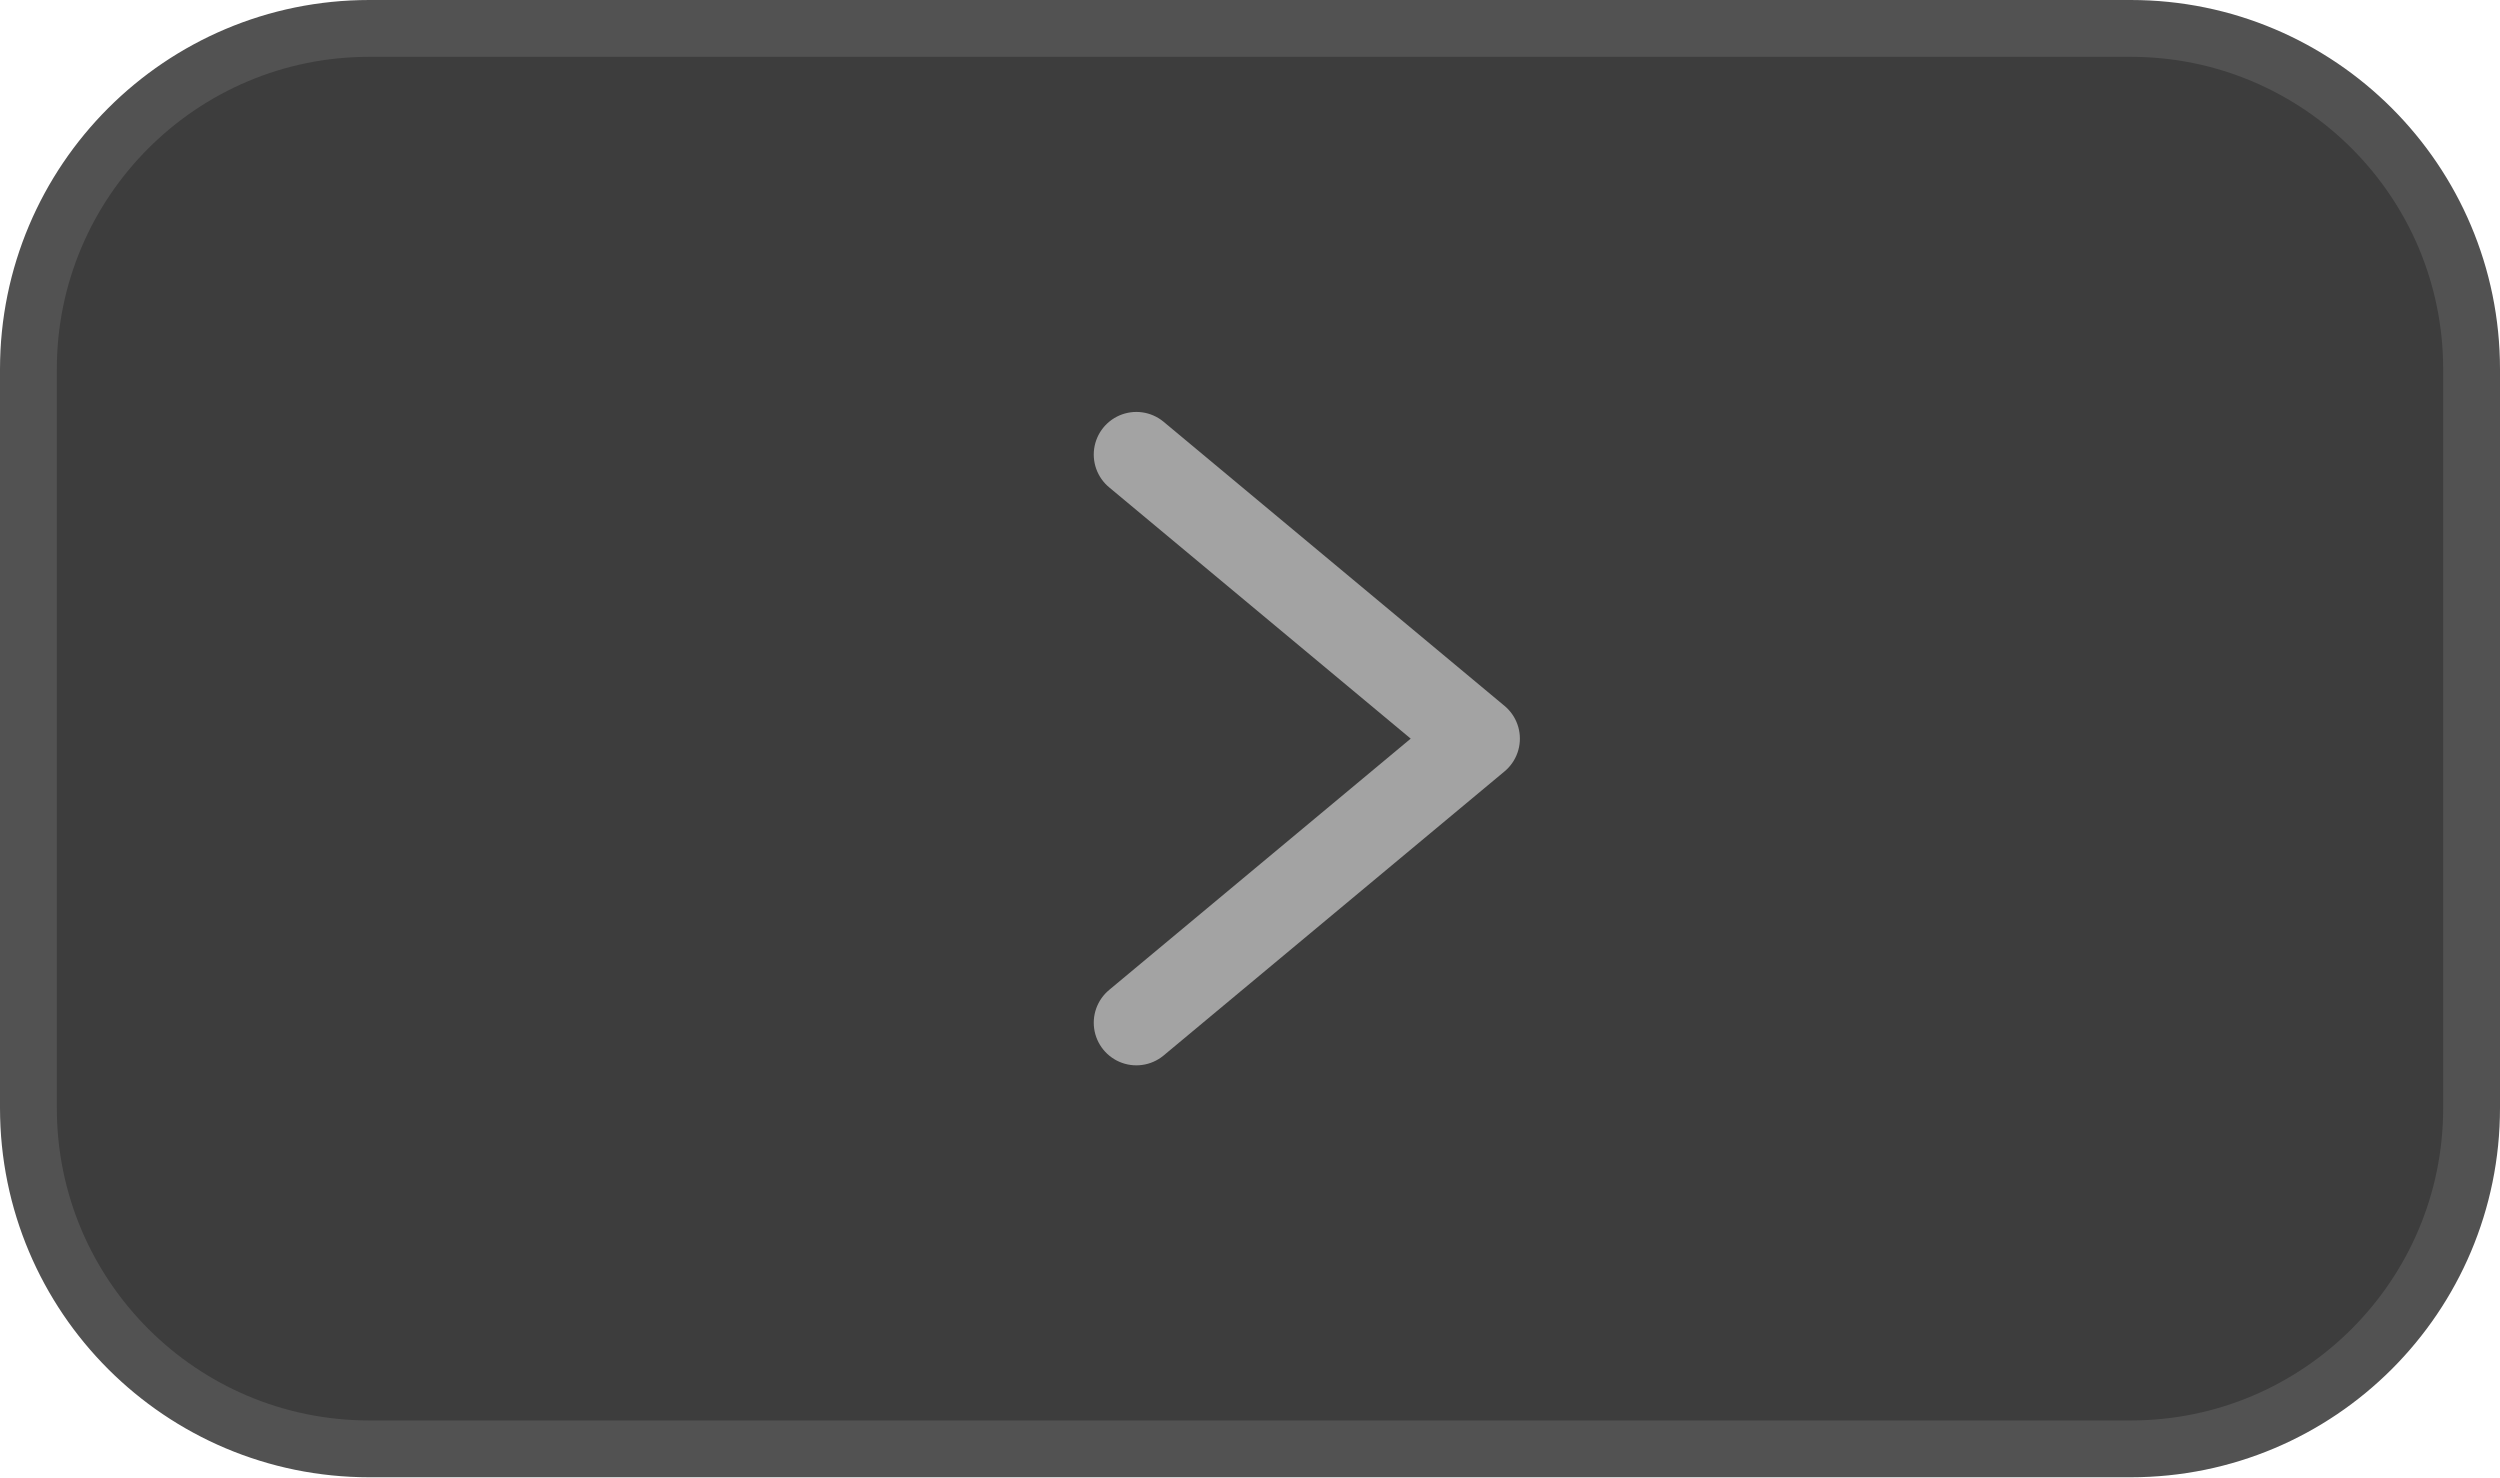
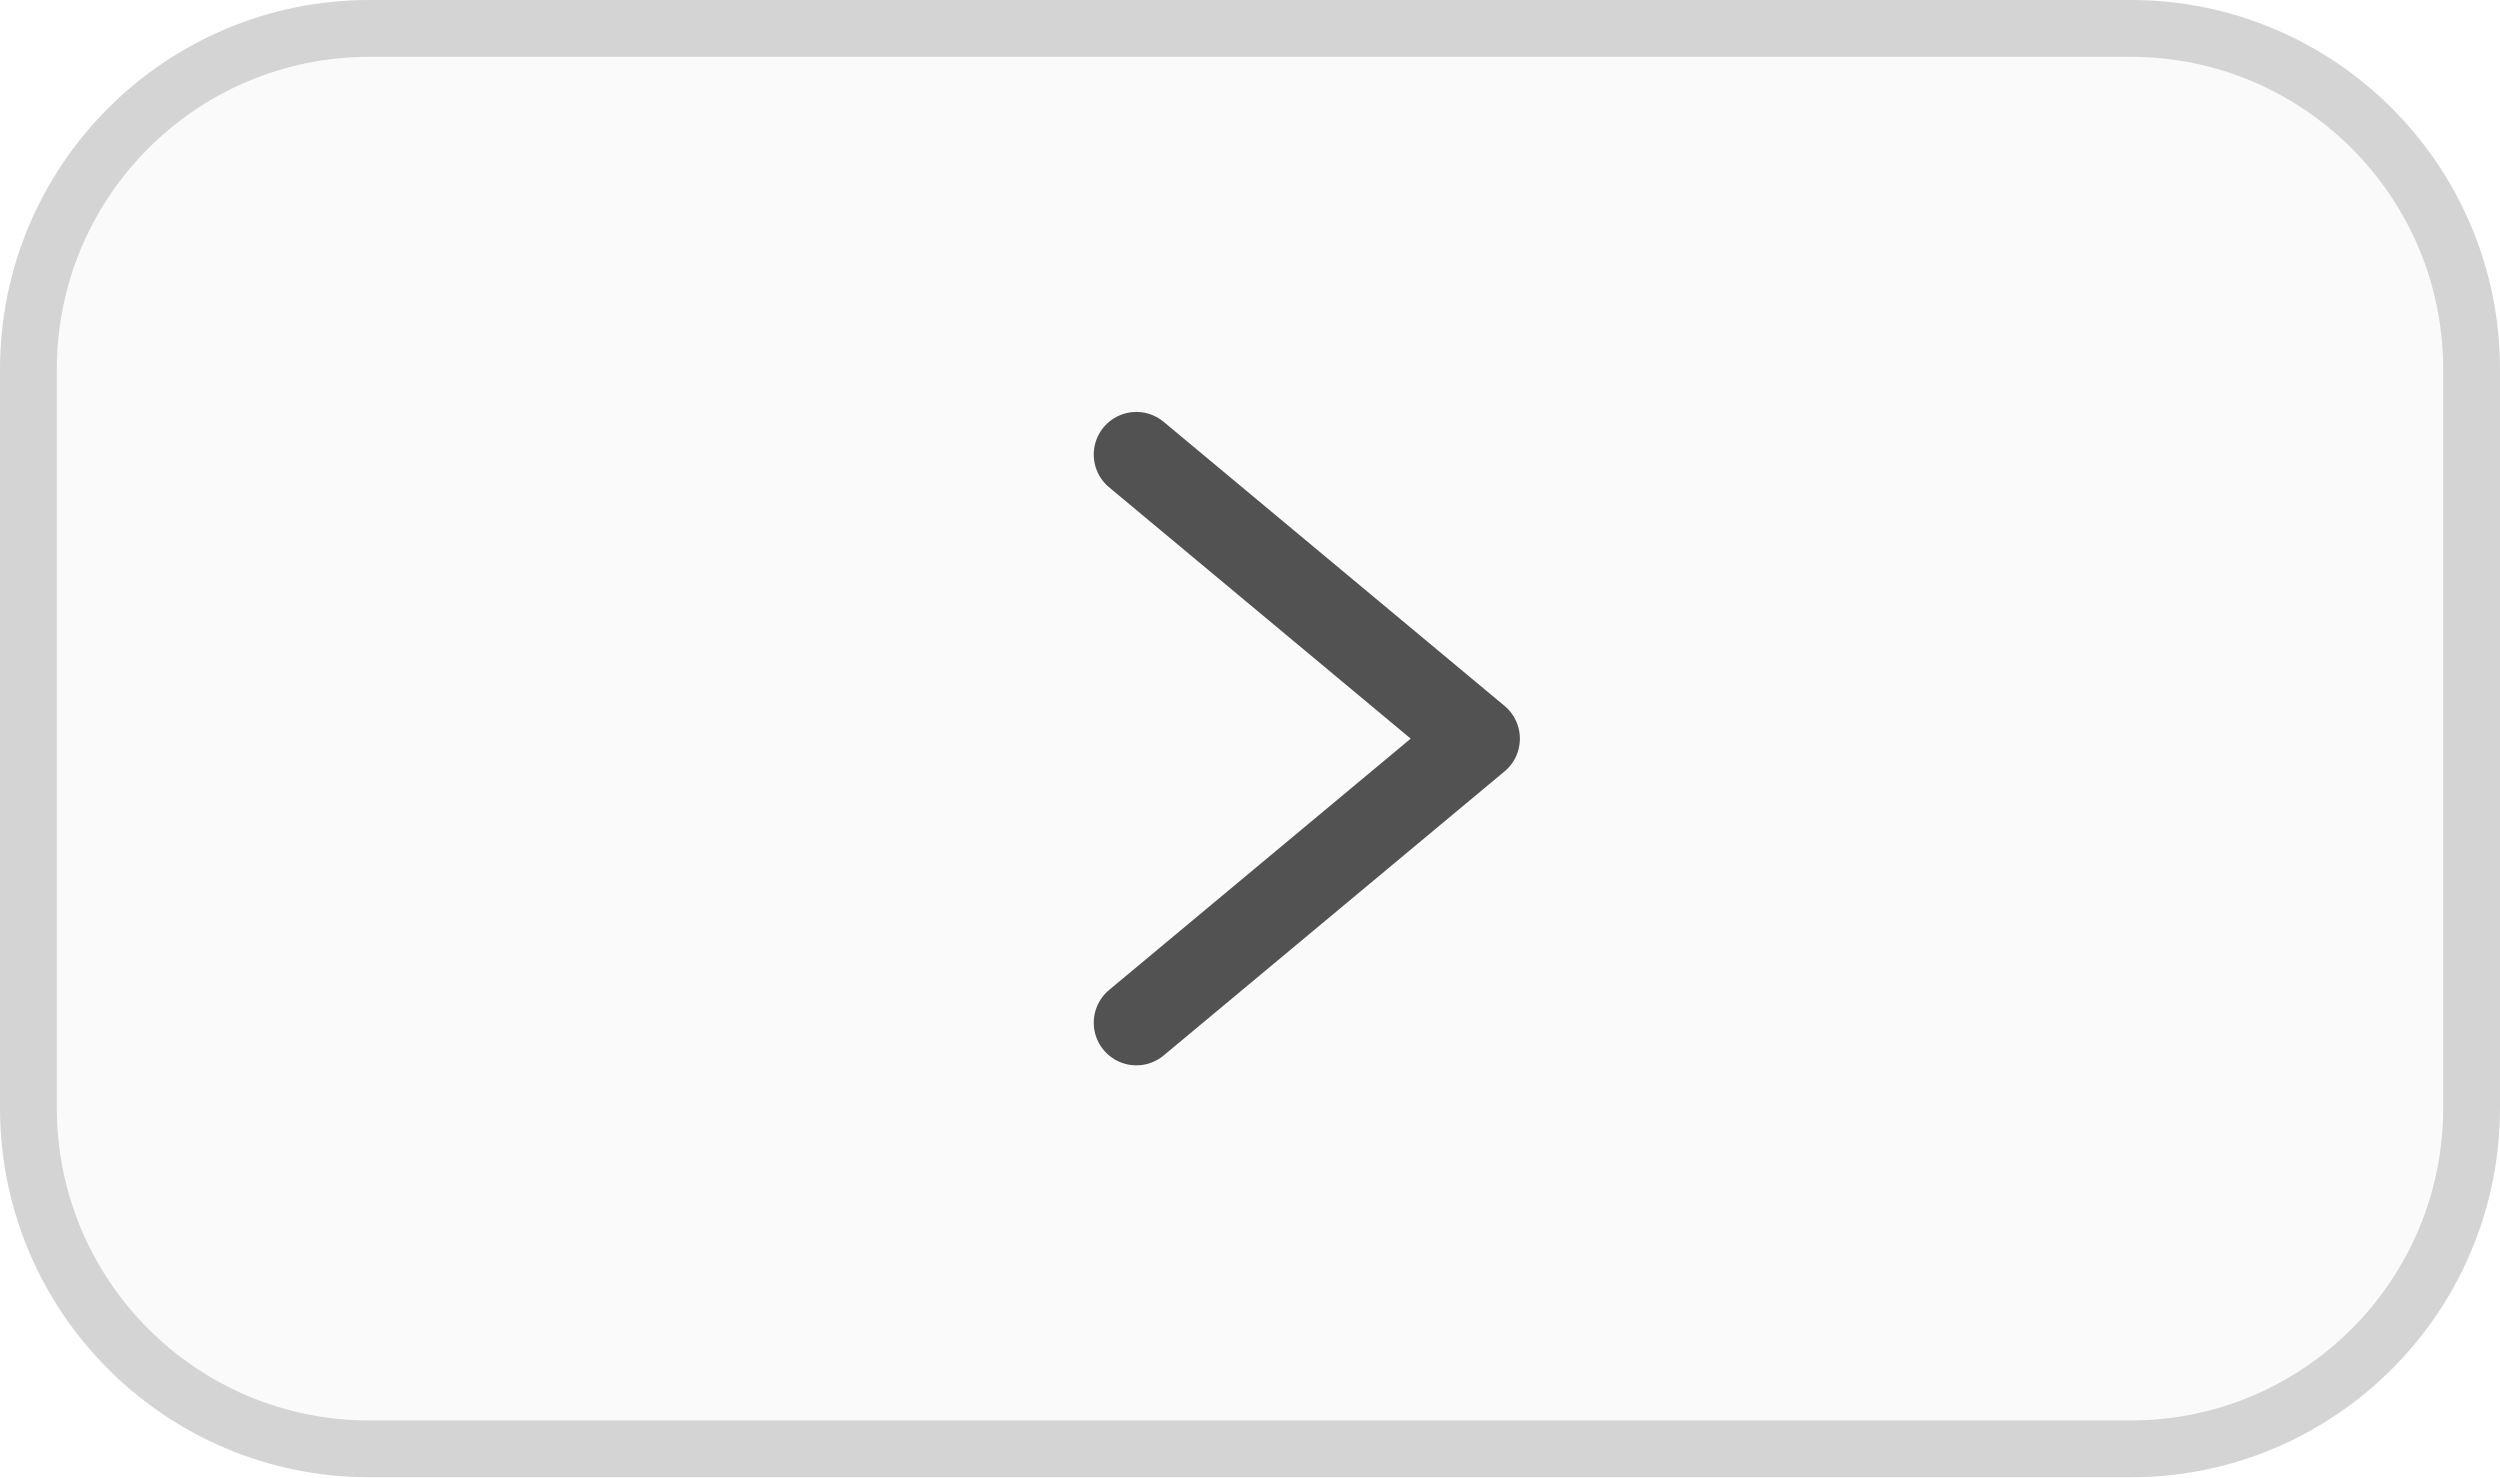
<svg xmlns="http://www.w3.org/2000/svg" version="1.1" viewBox="0 0 44 26">
-   <rect x=".5" y=".5" width="43" height="25" rx="6" ry="6" fill="#3D3D3D" stroke="#525252" />
-   <path d="M20 8 L26 13 L20 18" fill="none" stroke="#A3A3A3" stroke-width="1.5" stroke-linecap="round" stroke-linejoin="round" />
+   <rect x=".5" y=".5" width="43" height="25" rx="6" ry="6" fill="#FAFAFA" stroke="#D4D4D4" />
+   <path d="M20 8 L26 13 L20 18" fill="none" stroke="#525252" stroke-width="1.5" stroke-linecap="round" stroke-linejoin="round" />
</svg>
